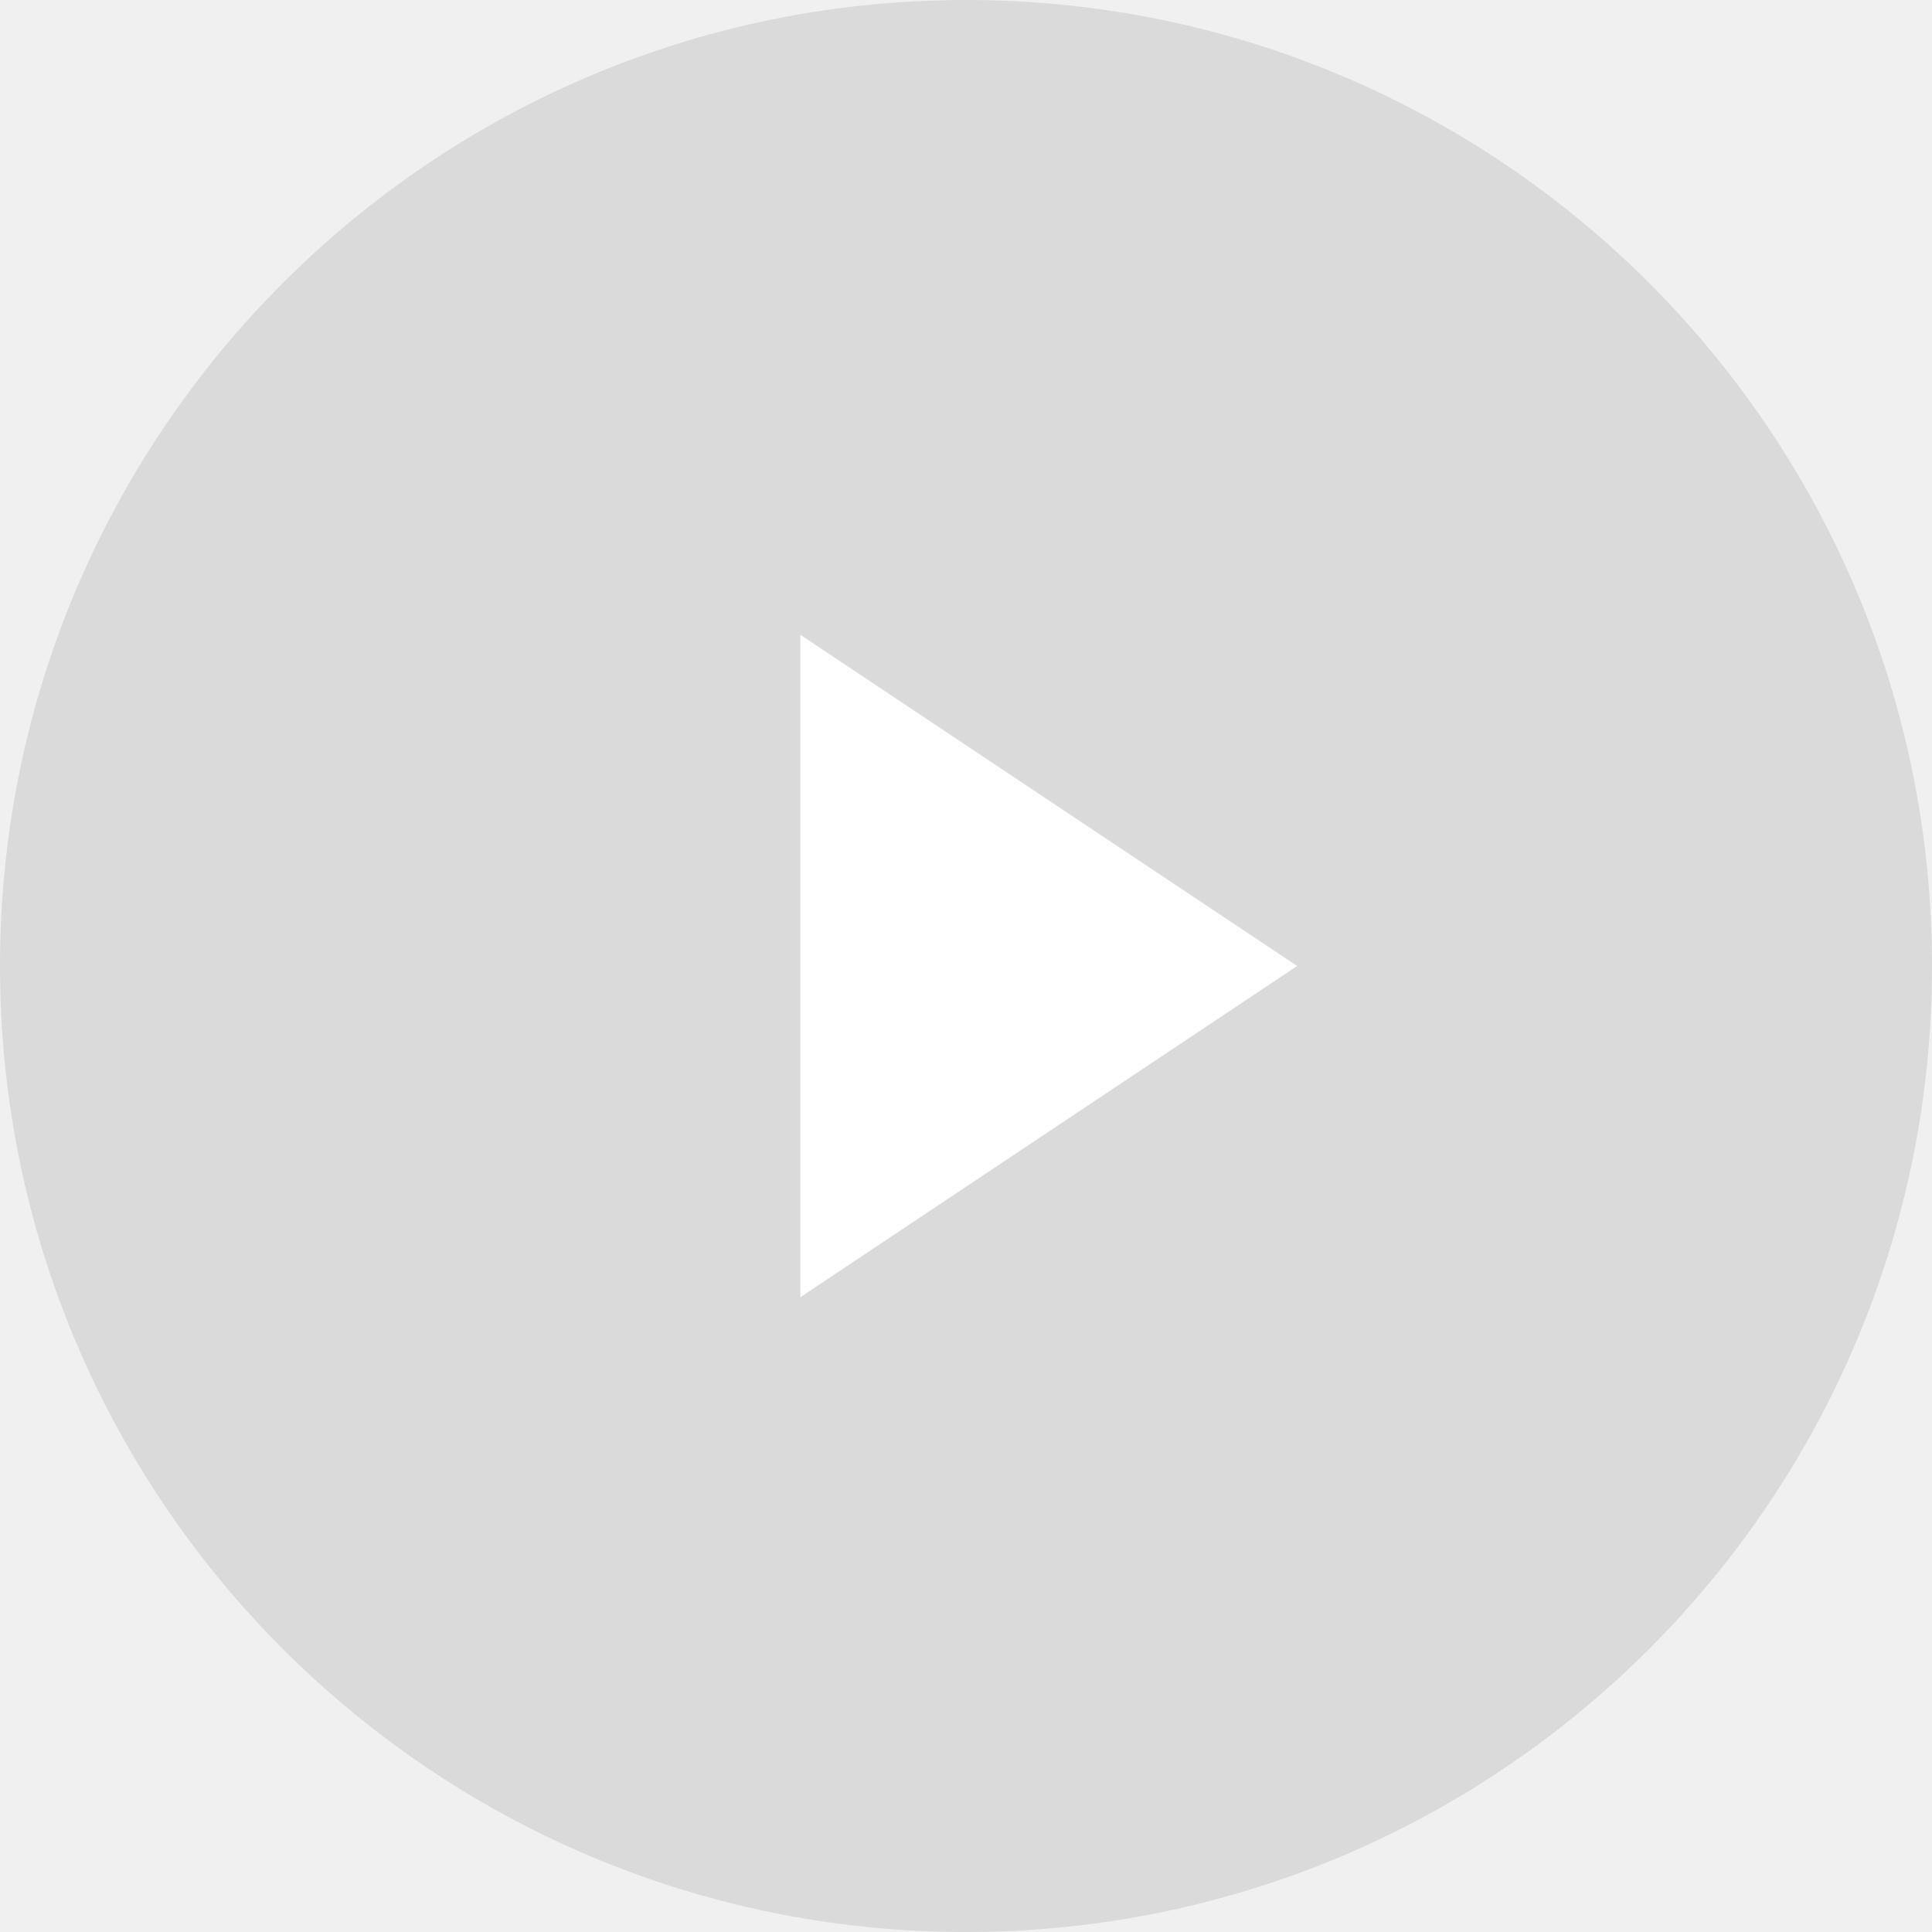
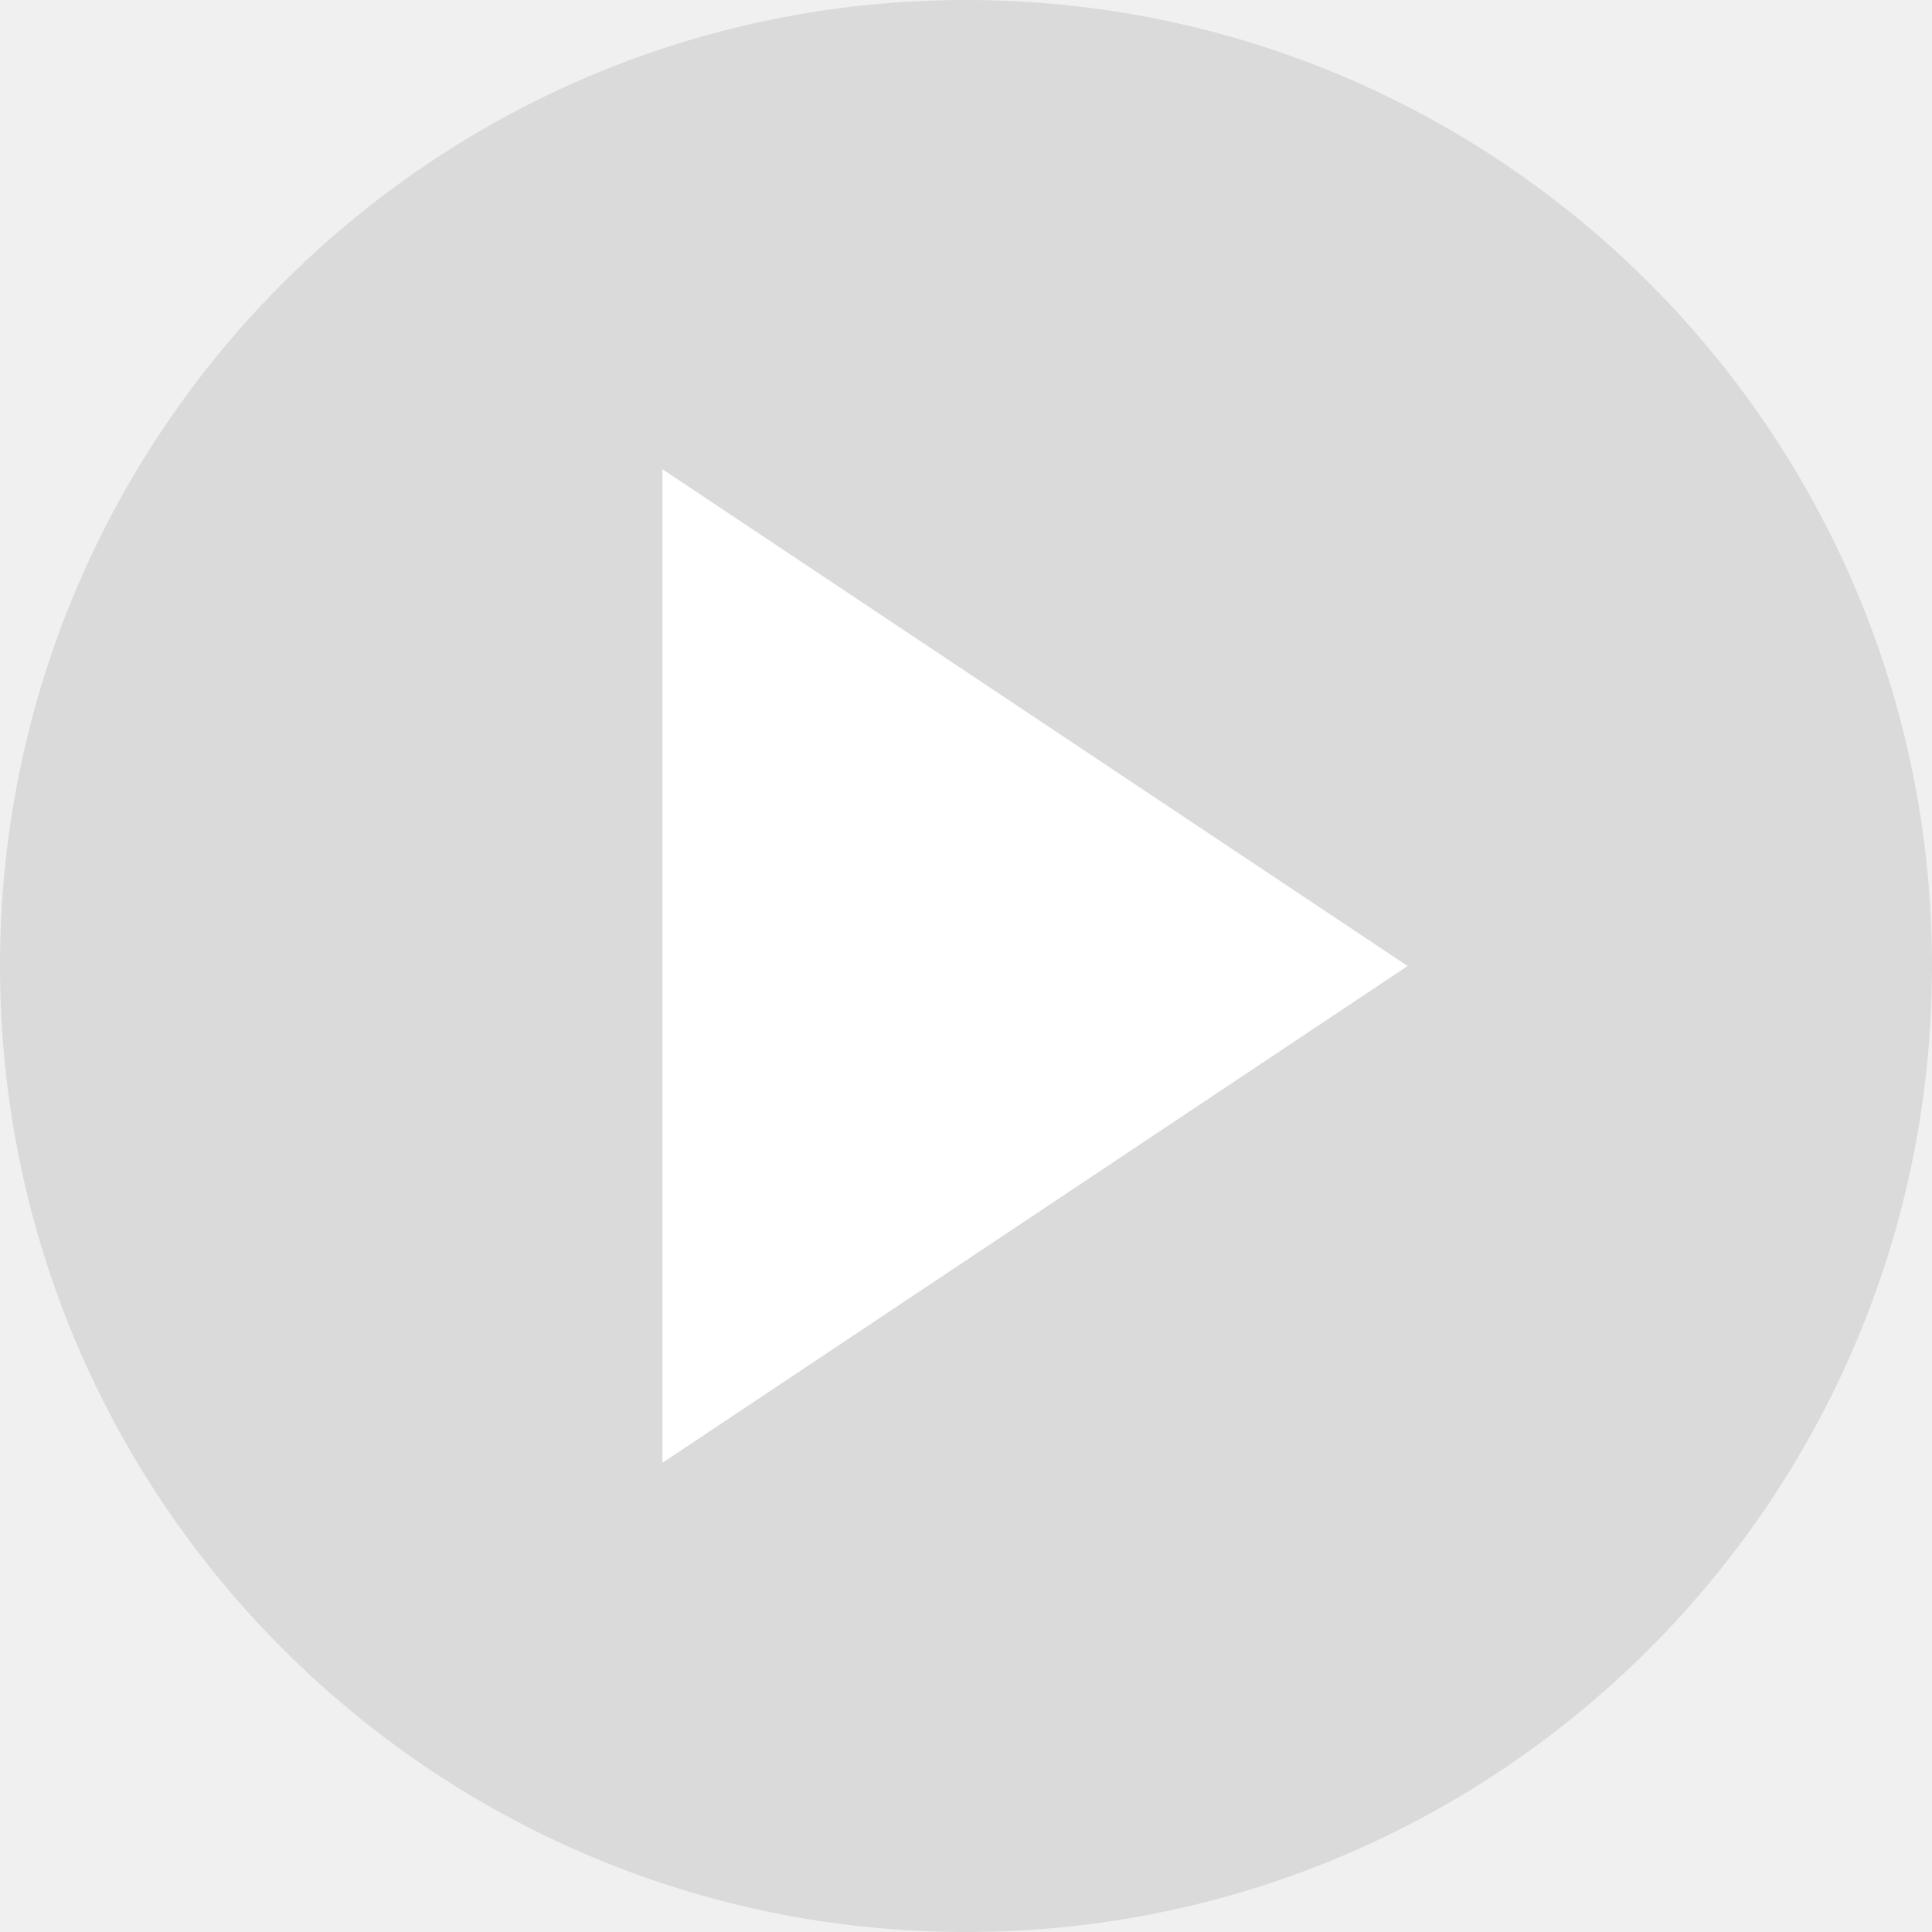
<svg xmlns="http://www.w3.org/2000/svg" width="70" height="70" viewBox="0 0 70 70" fill="none">
  <circle cx="35" cy="35" r="35" fill="#C4C4C4" fill-opacity="0.5" />
-   <path d="M47 35L29 47V23L47 35Z" fill="white" />
+   <path d="M51 35L24 53V17L51 35Z" fill="white" />
</svg>
